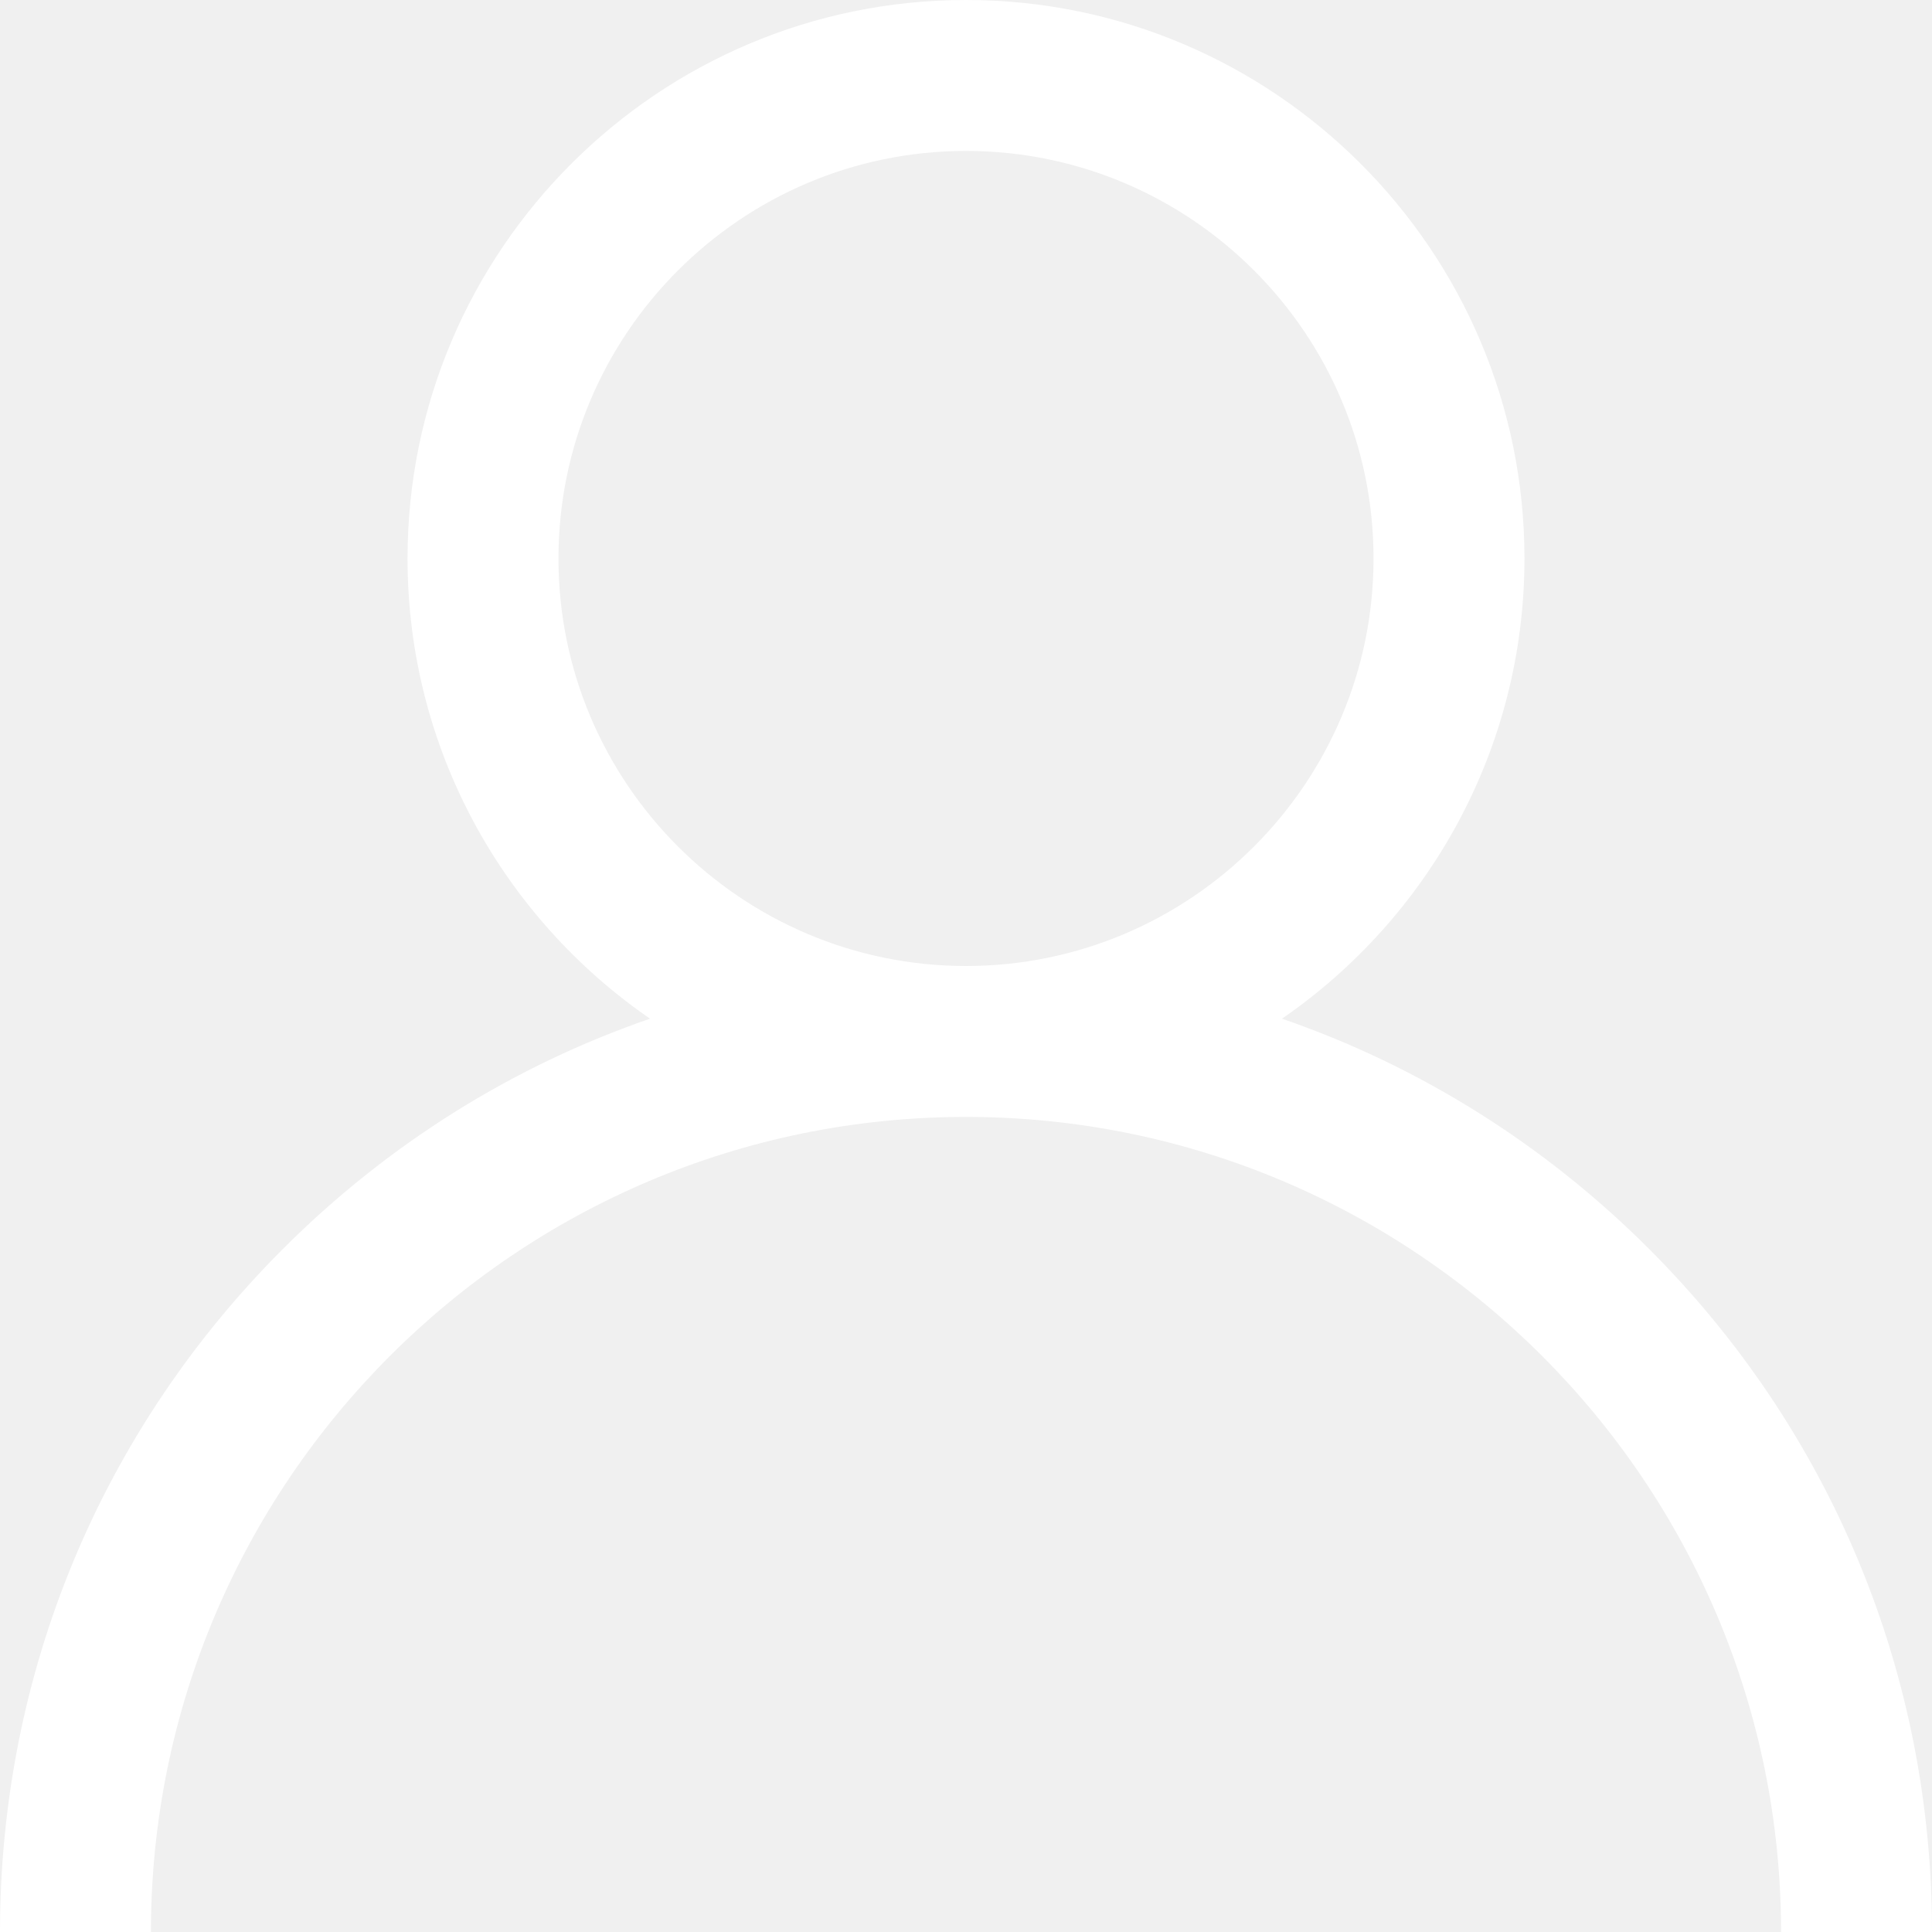
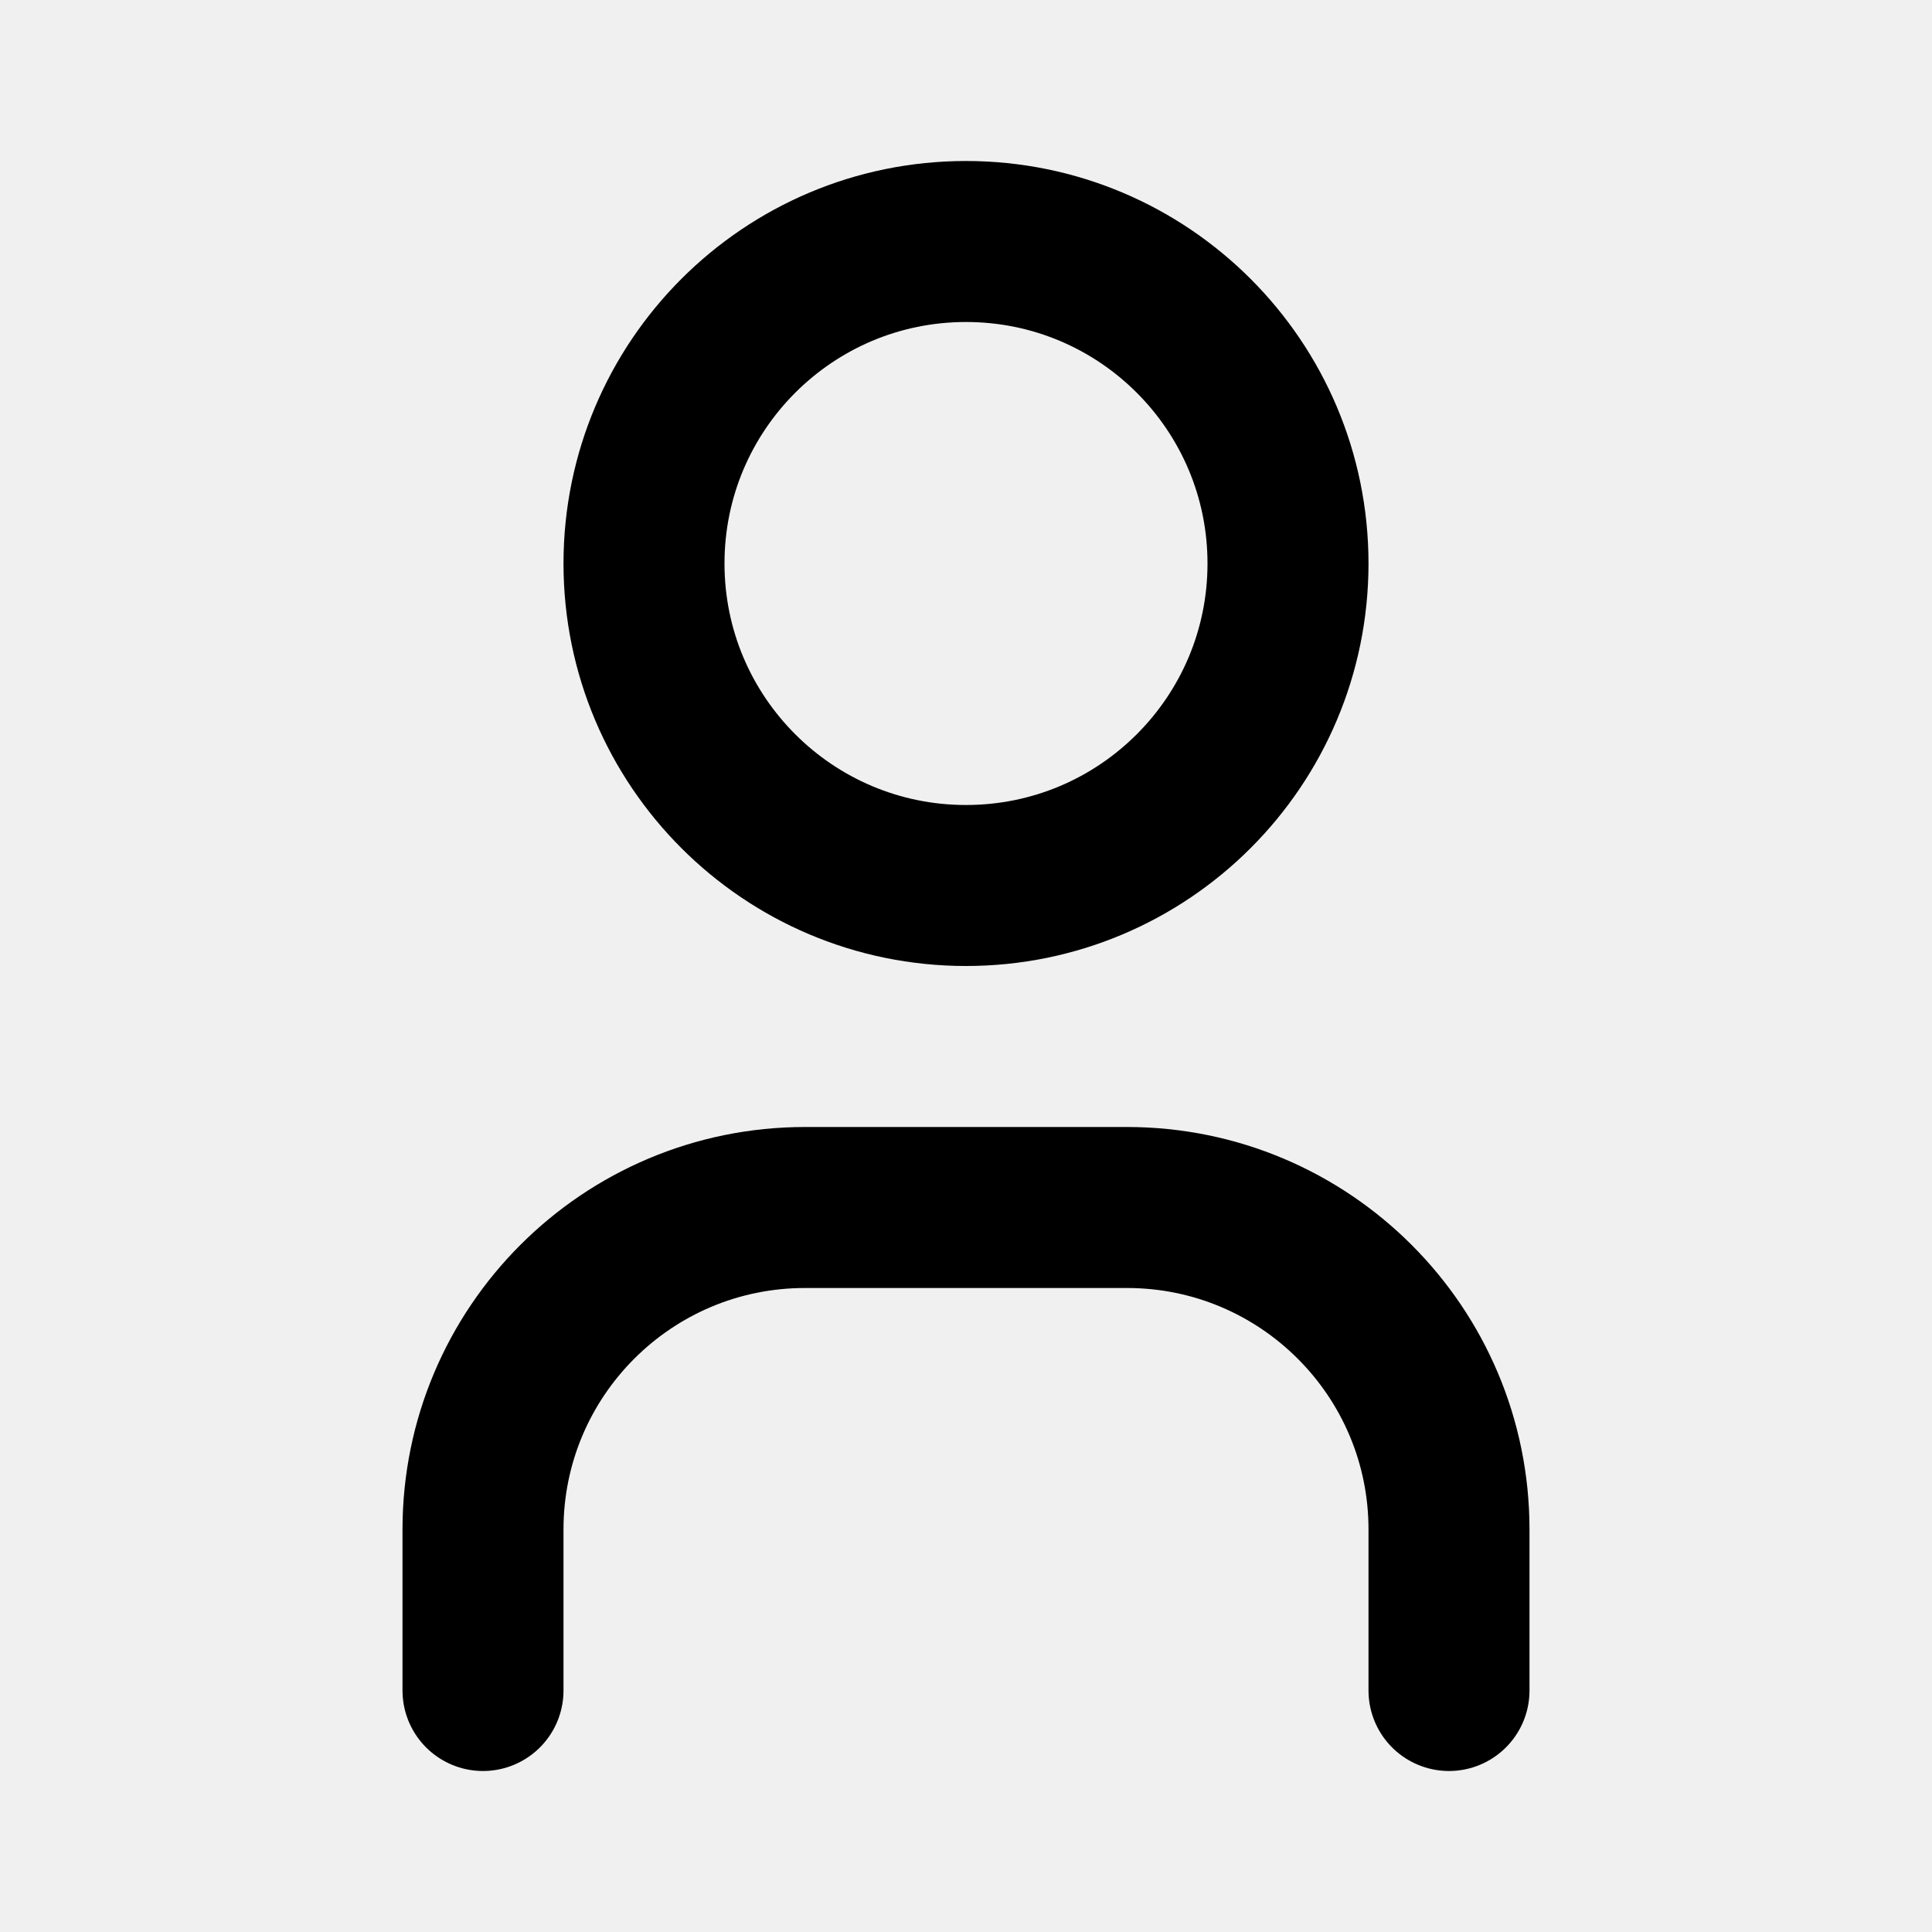
- <svg xmlns="http://www.w3.org/2000/svg" version="1.1" id="Capa_1" x="0px" y="0px" viewBox="0 0 512 512" style="enable-background:new 0 0 512 512;" xml:space="preserve" width="512px" height="512px" class="">
-   <g>
-     <g>
-       <g>
-         <path d="M437.02,330.98c-27.883-27.882-61.071-48.523-97.281-61.018C378.521,243.251,404,198.548,404,148    C404,66.393,337.607,0,256,0S108,66.393,108,148c0,50.548,25.479,95.251,64.262,121.962    c-36.21,12.495-69.398,33.136-97.281,61.018C26.629,379.333,0,443.62,0,512h40c0-119.103,96.897-216,216-216s216,96.897,216,216    h40C512,443.62,485.371,379.333,437.02,330.98z M256,256c-59.551,0-108-48.448-108-108S196.449,40,256,40    c59.551,0,108,48.448,108,108S315.551,256,256,256z" data-original="#000000" class="active-path" data-old_color="#000000" fill="#FFFFFF" />
-       </g>
-     </g>
-   </g>
+ <svg xmlns="http://www.w3.org/2000/svg" class="icon icon-tabler icon-tabler-user" width="24" height="24" viewBox="0 0 24 24" stroke-width="2" stroke="currentColor" fill="none" stroke-linecap="round" stroke-linejoin="round">
+   <path stroke="none" d="M0 0h24v24H0z" />
+   <circle cx="12" cy="7" r="4" />
+   <path d="M6 21v-2a4 4 0 0 1 4 -4h4a4 4 0 0 1 4 4v2" />
</svg>
